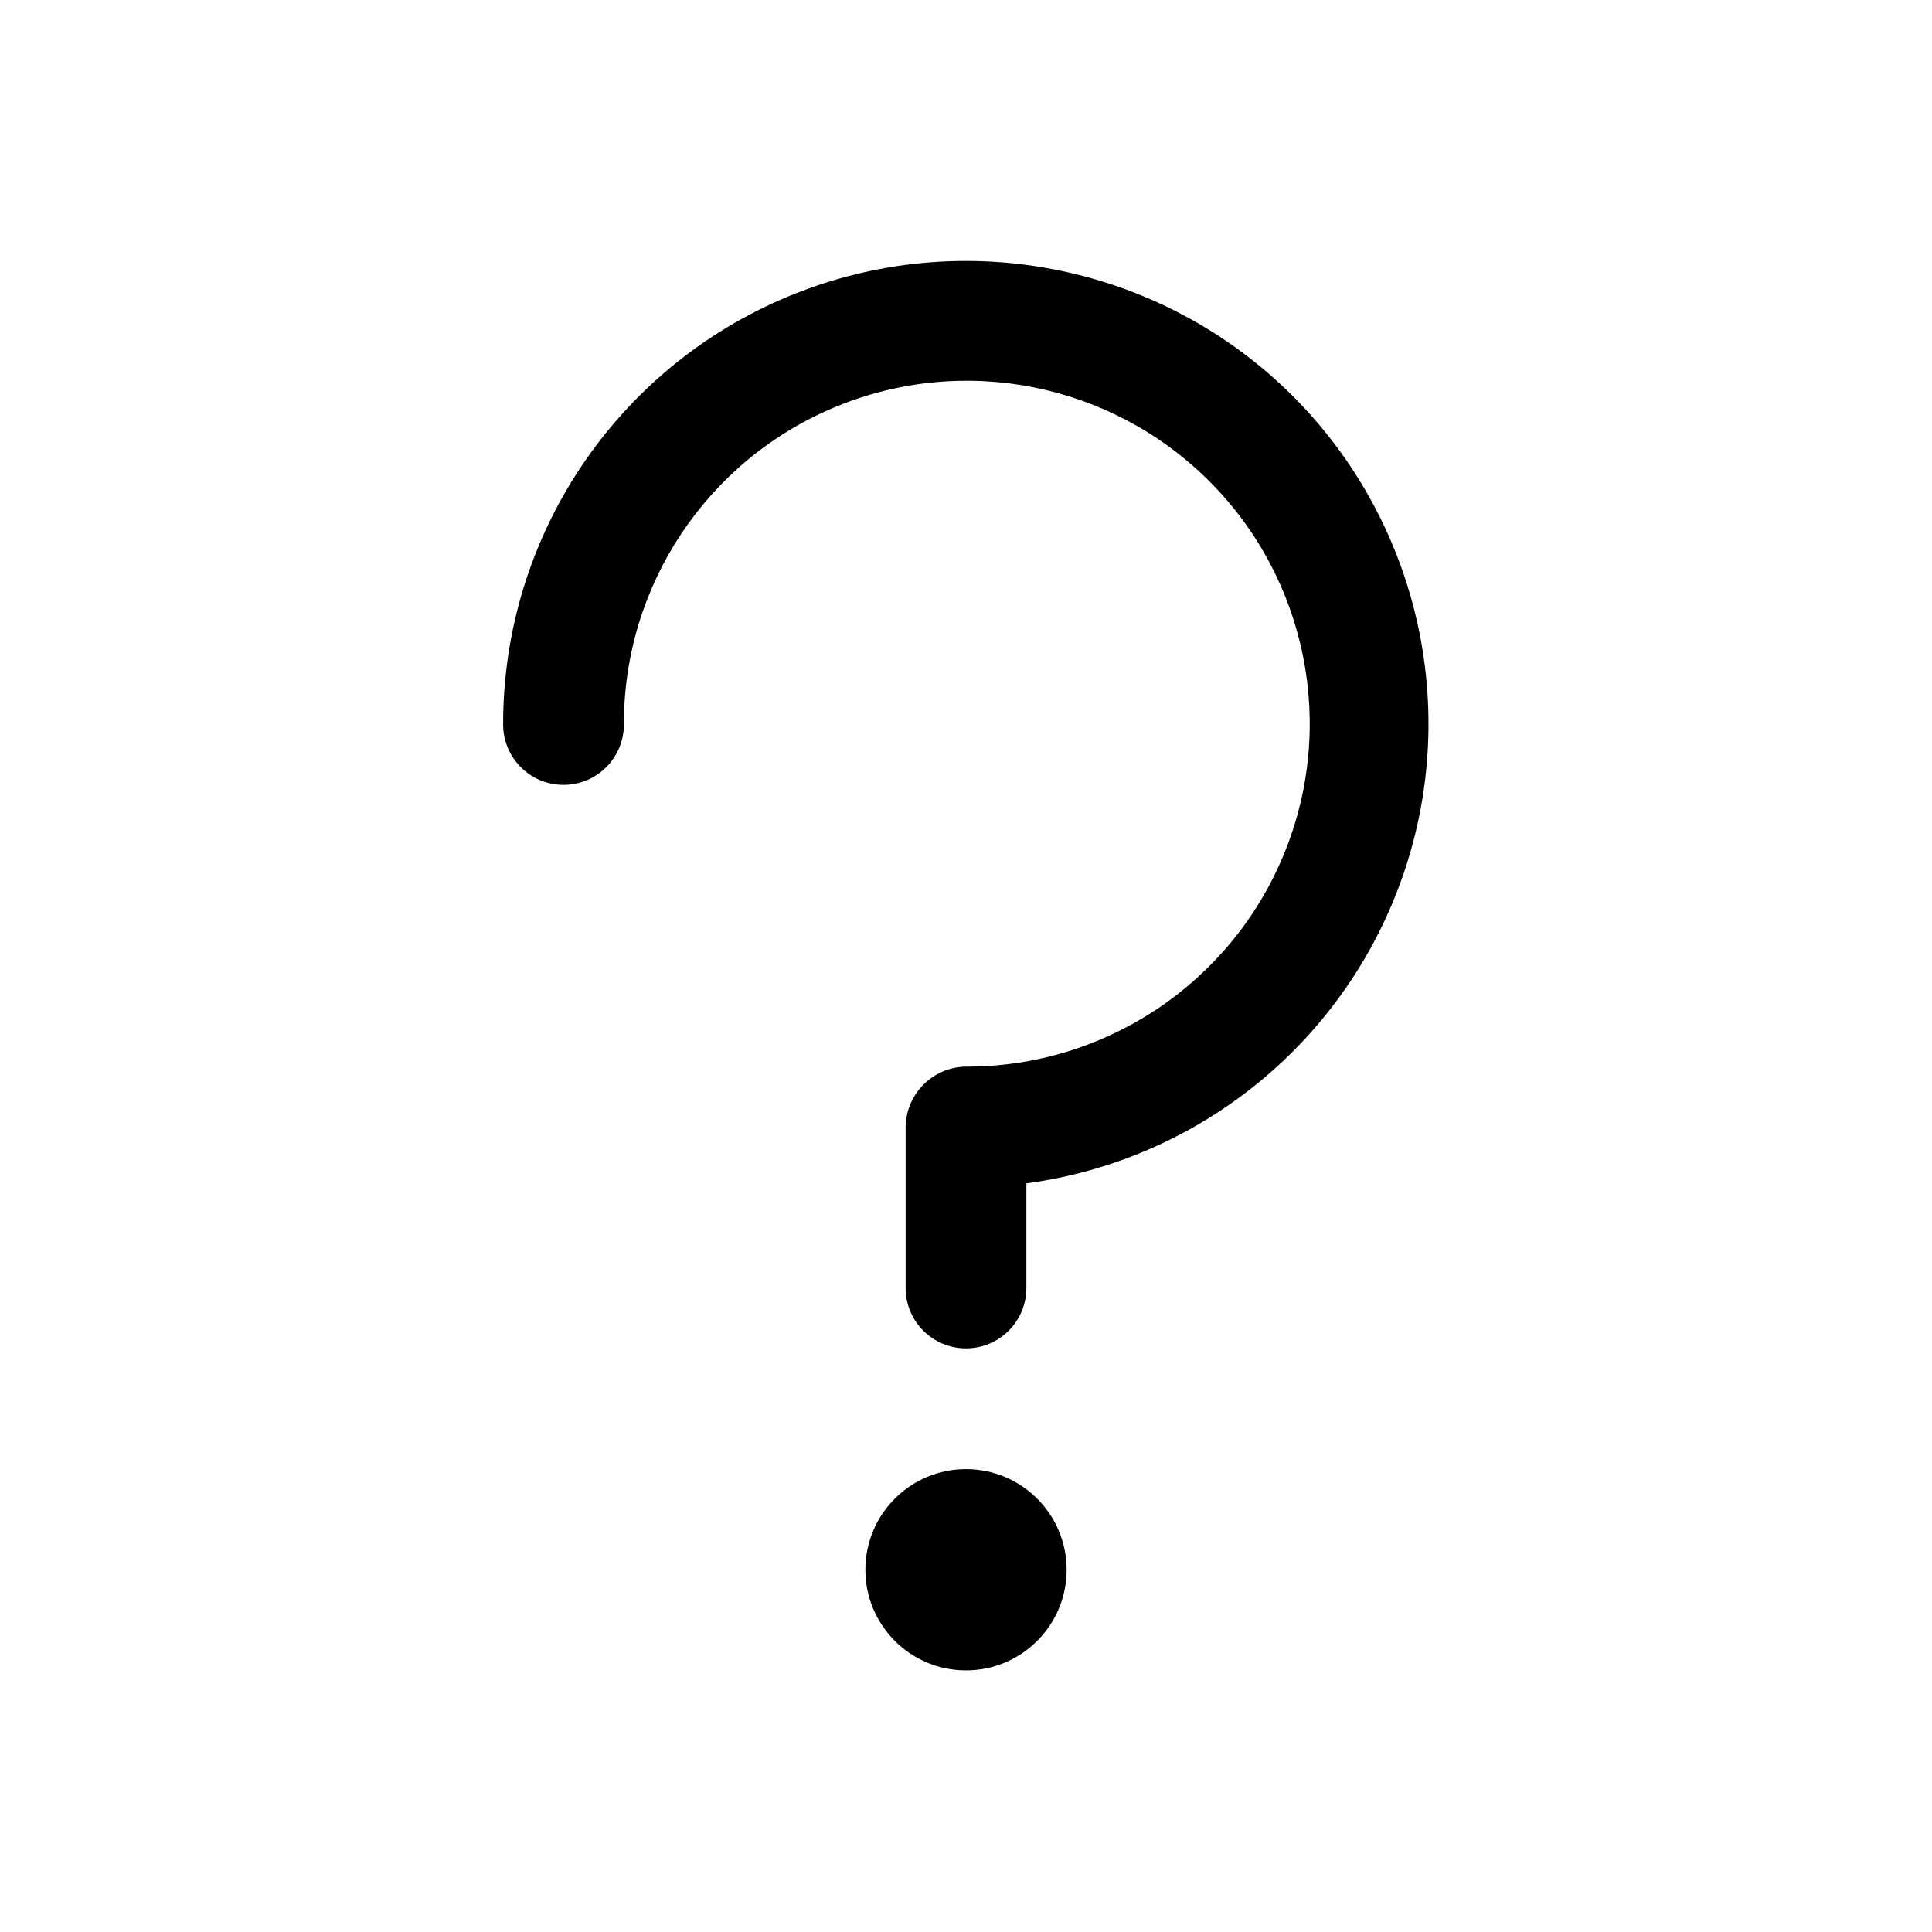
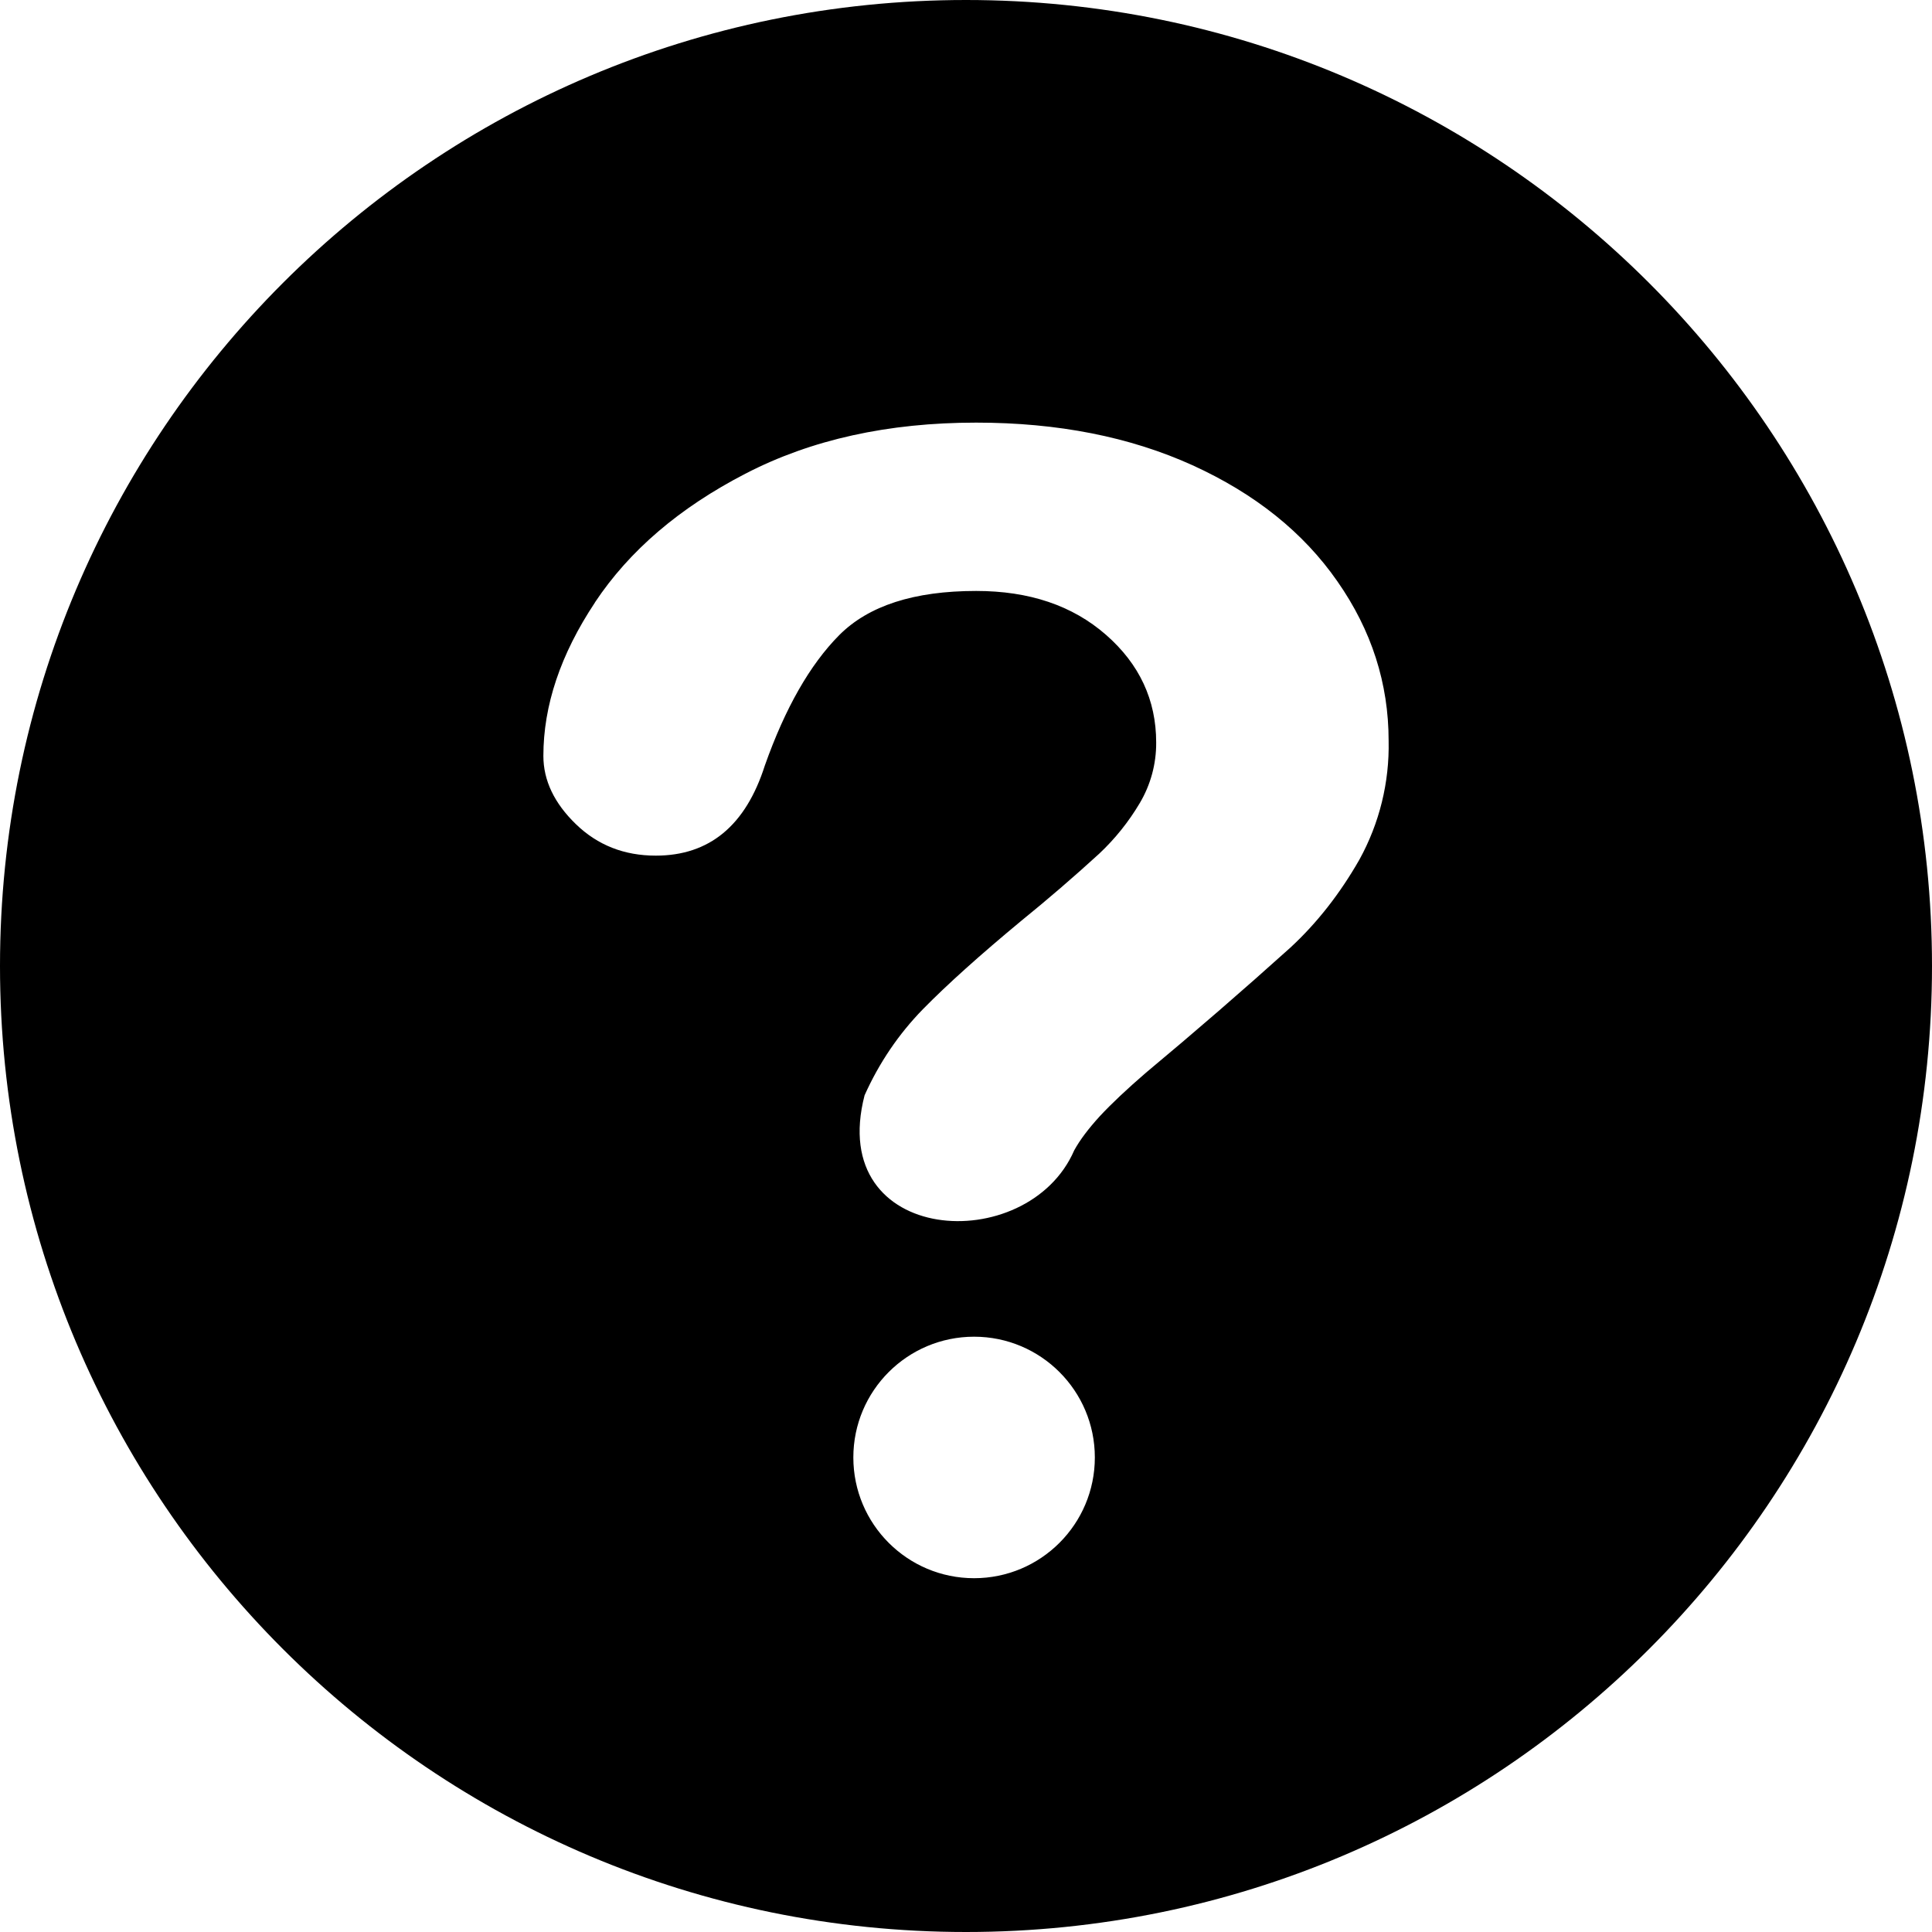
- <svg xmlns="http://www.w3.org/2000/svg" viewBox="0 0 24 24">
-   <g id="question">
-     <path d="M16.07,4.93A5.75,5.75,0,0,0,6.25,9a.75.75,0,0,0,1.5,0A4.26,4.26,0,1,1,12,13.25a.76.76,0,0,0-.75.75v2a.75.75,0,0,0,1.5,0V14.7a5.76,5.76,0,0,0,3.32-9.77Z" />
-     <circle cx="12" cy="19.5" r="1.25" />
-   </g>
+ <svg xmlns="http://www.w3.org/2000/svg" width="16" height="16" viewBox="0 0 16 16">
+   <path fill-rule="evenodd" clip-rule="evenodd" d="M8 16A8 8 0 1 0 8 0a8 8 0 0 0 0 16ZM4.927 4.99c-.285.429-.427.853-.427 1.27 0 .203.09.392.27.566.18.174.4.26.661.26.443 0 .744-.248.903-.746.168-.475.373-.835.616-1.08.243-.244.62-.366 1.134-.366.439 0 .797.12 1.075.363.277.242.416.54.416.892a.97.97 0 0 1-.136.502 1.91 1.91 0 0 1-.336.419 14.35 14.35 0 0 1-.648.558c-.34.282-.611.525-.812.73-.2.205-.362.443-.483.713-.322 1.245 1.35 1.345 1.736.456.047-.086.118-.18.213-.284.096-.103.223-.223.382-.36a41.14 41.14 0 0 0 1.194-1.034c.221-.204.412-.448.573-.73a1.95 1.95 0 0 0 .242-.984c0-.475-.141-.915-.424-1.32-.282-.406-.682-.726-1.2-.962-.518-.235-1.115-.353-1.792-.353-.728 0-1.365.14-1.911.423-.546.282-.961.637-1.246 1.066Zm2.14 7.08a1 1 0 1 0 2 0 1 1 0 0 0-2 0Z" fill="#000" />
</svg>
